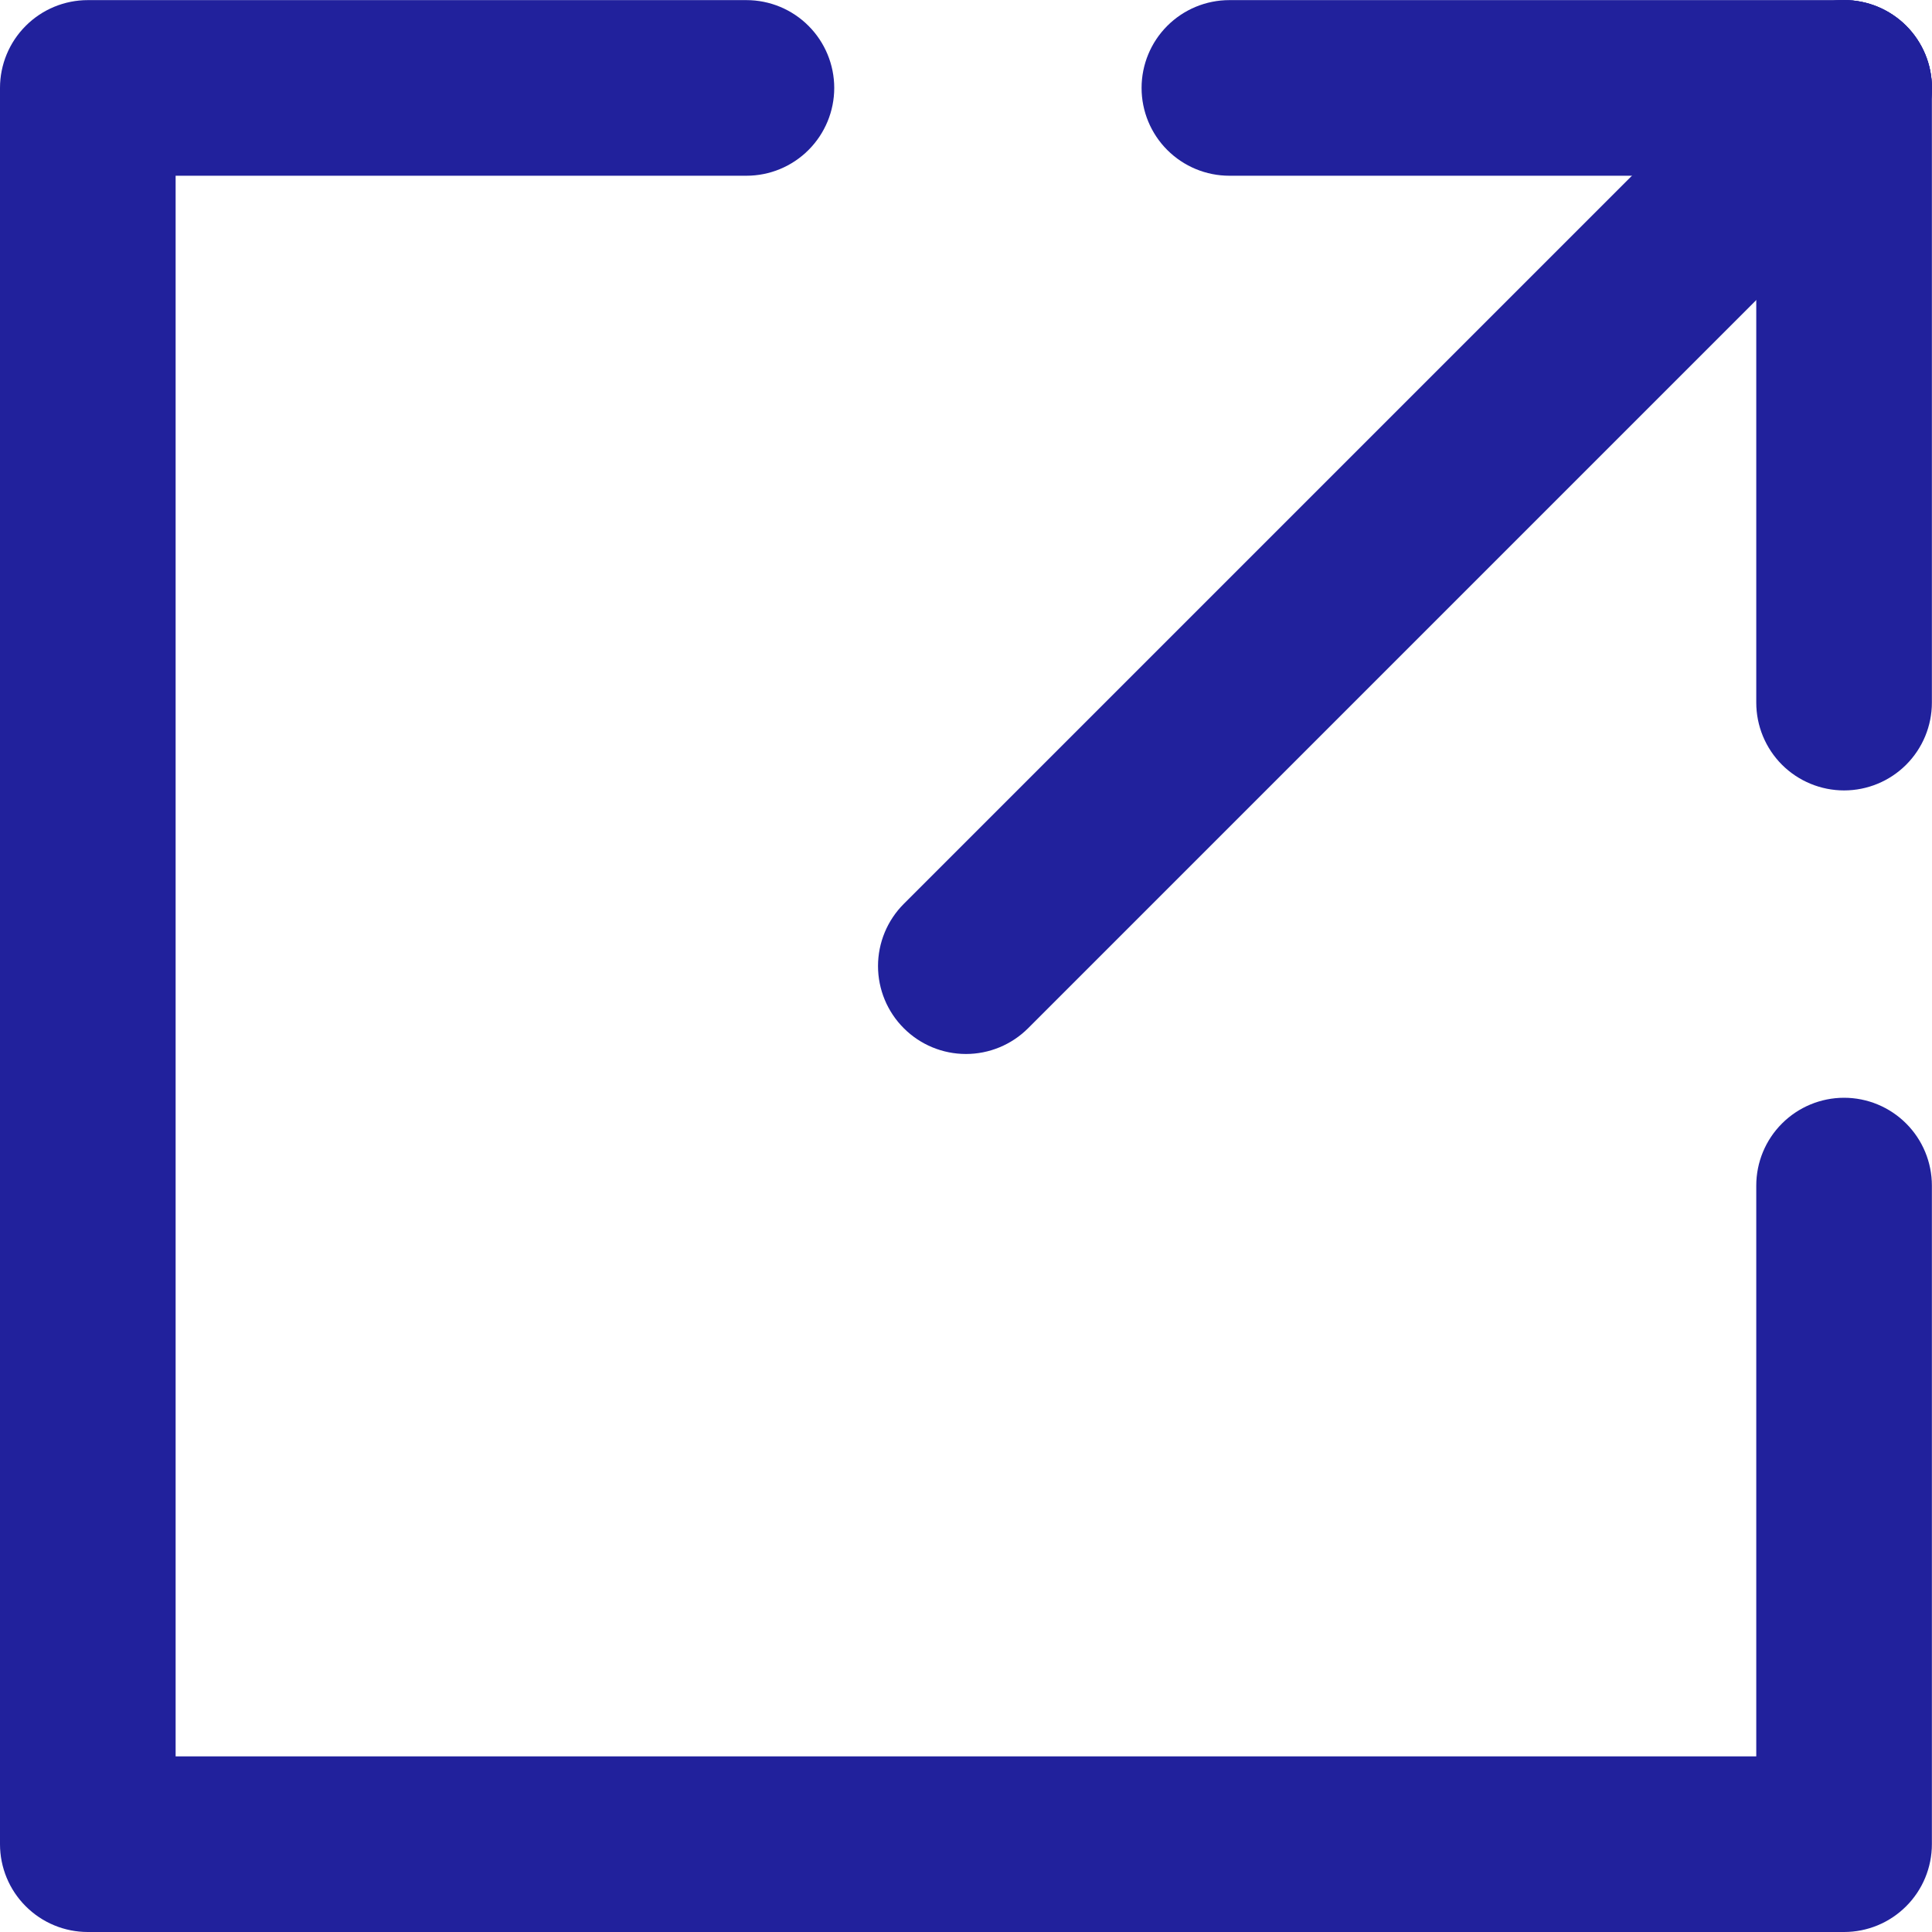
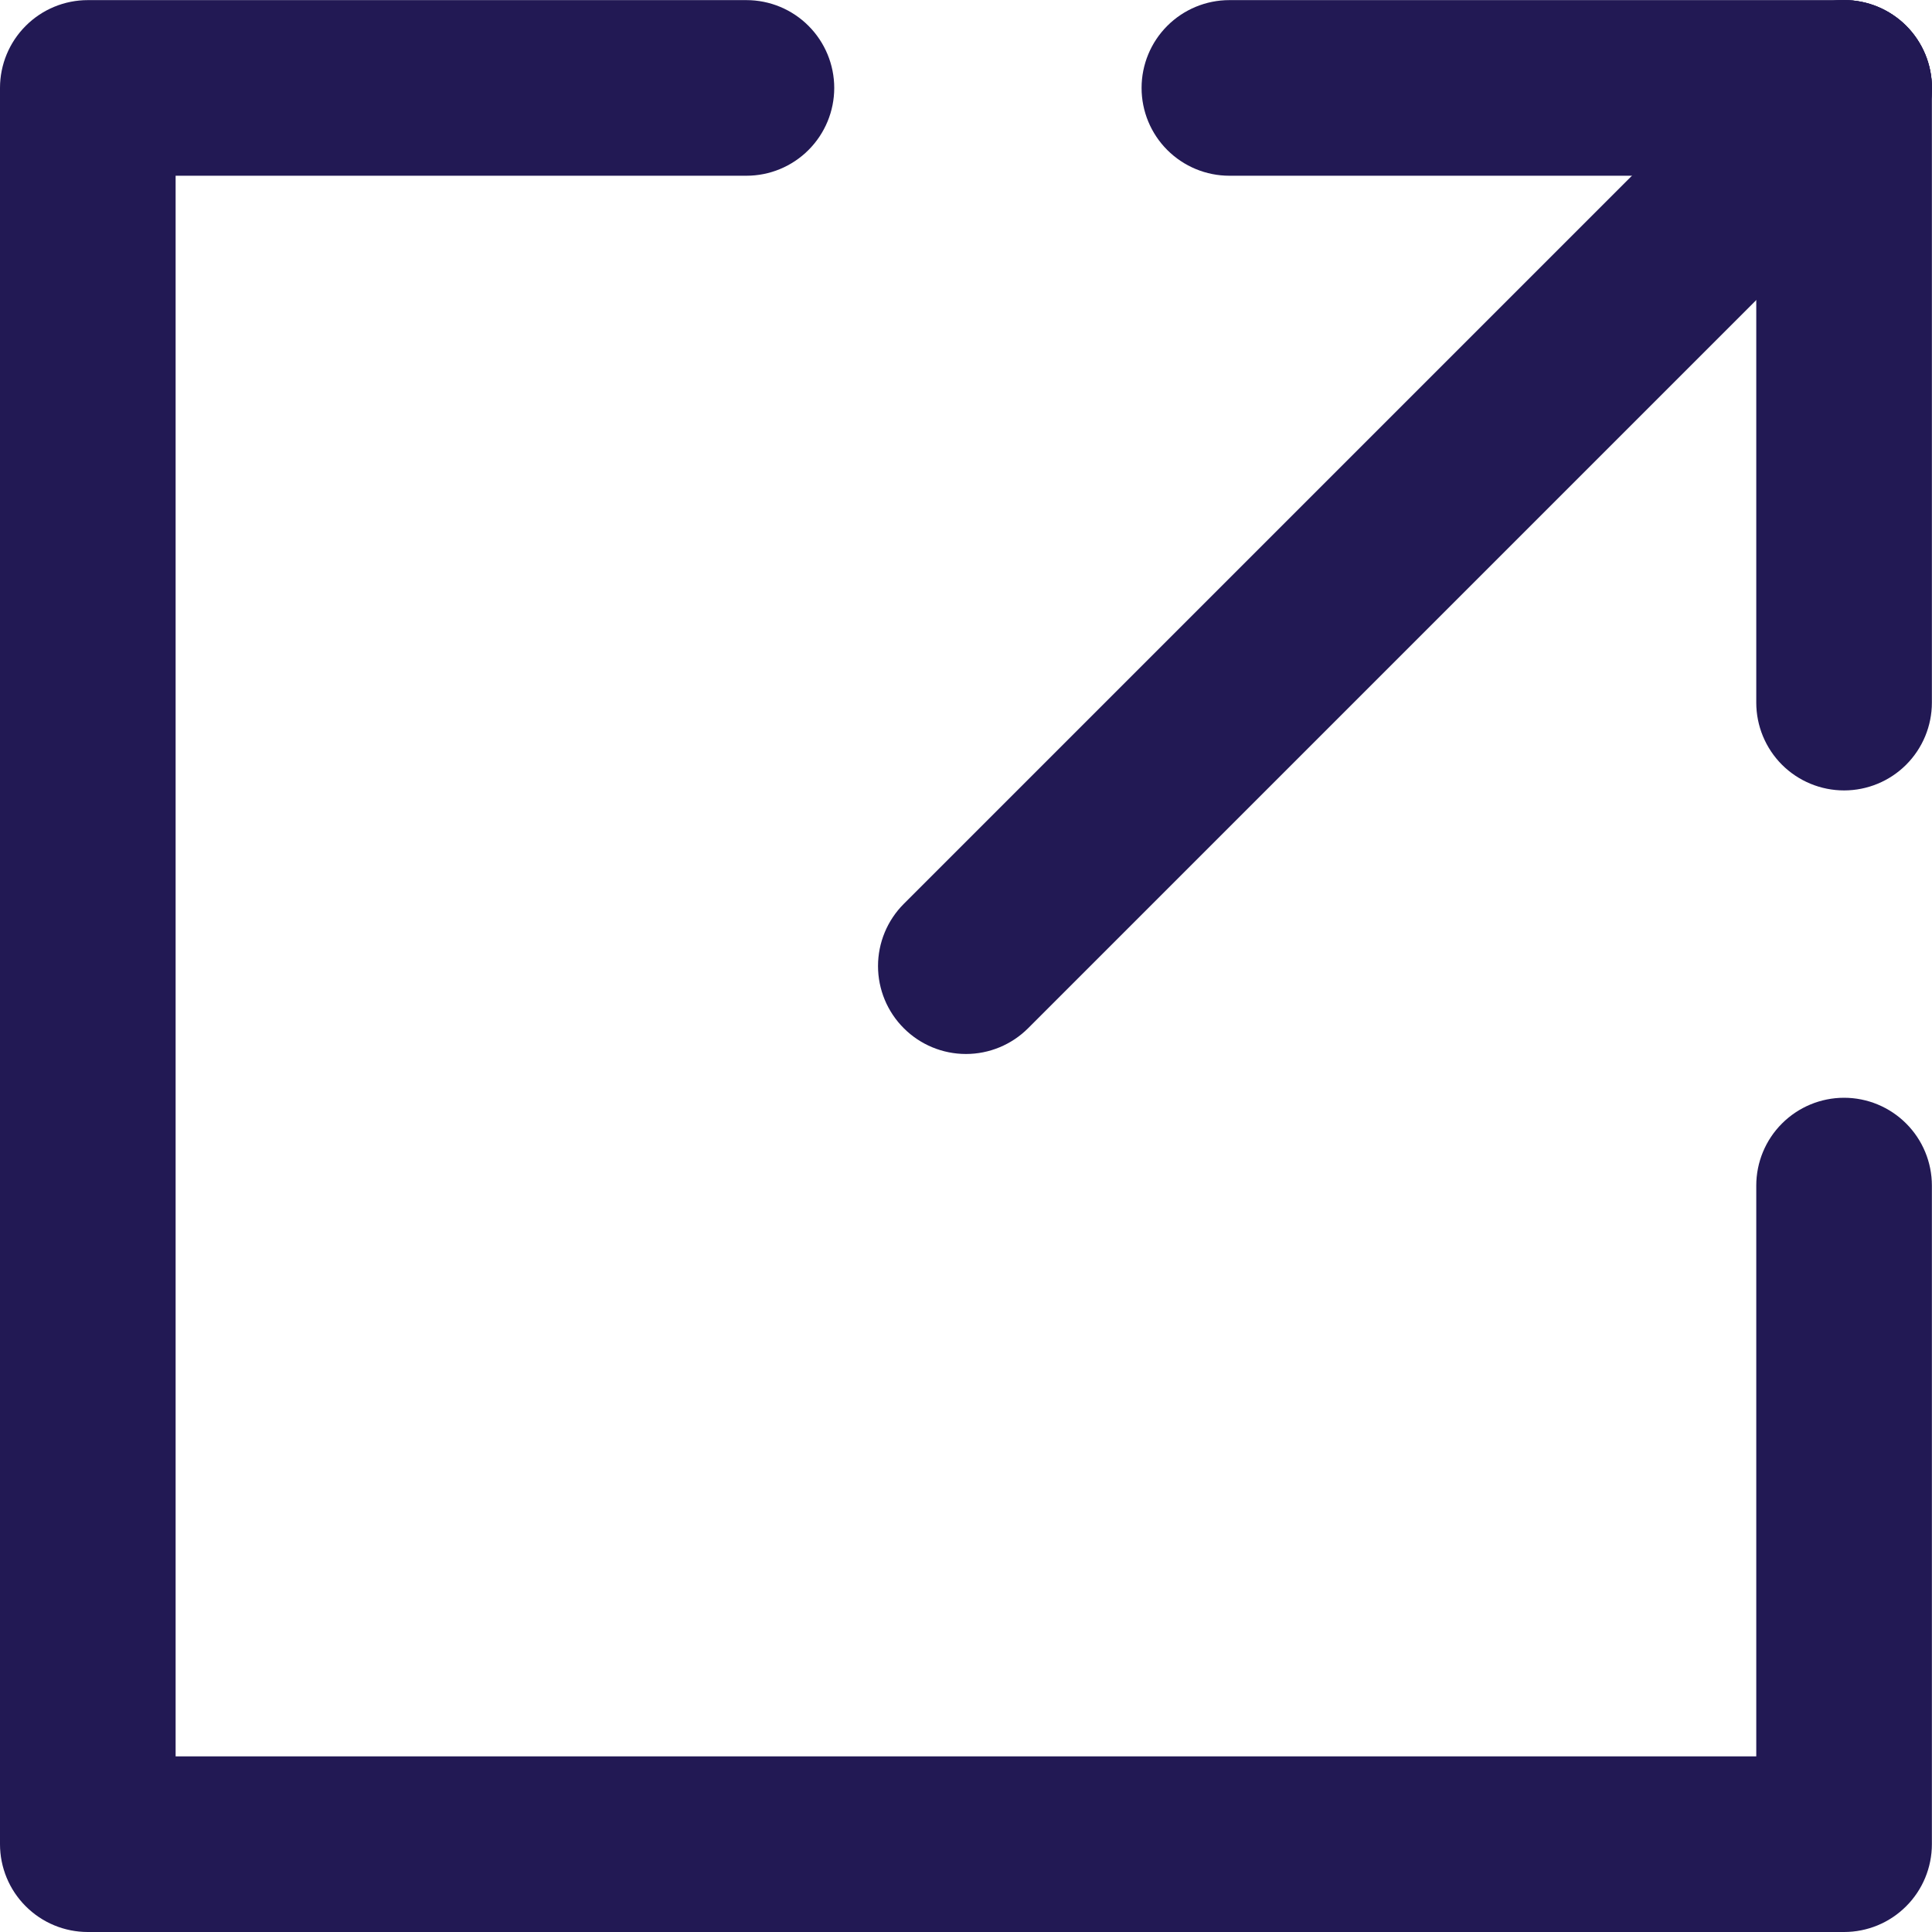
<svg xmlns="http://www.w3.org/2000/svg" width="50" height="50" viewBox="0 0 50 50" fill="none">
-   <path d="M45.452 45.455V30.683C45.452 30.08 45.691 29.502 46.118 29.076C46.544 28.65 47.122 28.41 47.724 28.41C48.327 28.41 48.905 28.65 49.331 29.076C49.758 29.502 49.997 30.08 49.997 30.683V47.727C49.997 48.33 49.758 48.908 49.331 49.334C48.905 49.761 48.327 50 47.724 50H2.273C1.67 50 1.092 49.761 0.666 49.334C0.239 48.908 0 48.33 0 47.727V2.276C0 1.673 0.239 1.095 0.666 0.669C1.092 0.242 1.67 0.003 2.273 0.003H19.317C19.92 0.003 20.498 0.242 20.924 0.669C21.35 1.095 21.59 1.673 21.59 2.276C21.59 2.878 21.35 3.456 20.924 3.882C20.498 4.309 19.92 4.548 19.317 4.548H4.545V45.455H45.452Z" fill="#21219C" />
-   <path d="M26.608 26.61C26.181 27.037 25.602 27.277 24.999 27.277C24.395 27.277 23.816 27.037 23.39 26.61C22.963 26.184 22.723 25.605 22.723 25.001C22.723 24.398 22.963 23.819 23.39 23.392L46.116 0.666C46.327 0.455 46.578 0.288 46.854 0.173C47.13 0.059 47.426 0 47.725 0C48.023 0 48.319 0.059 48.595 0.173C48.871 0.288 49.122 0.455 49.334 0.666C49.545 0.878 49.712 1.129 49.827 1.405C49.941 1.681 50 1.977 50 2.275C50 2.574 49.941 2.87 49.827 3.146C49.712 3.422 49.545 3.673 49.334 3.884L26.608 26.61Z" fill="#21219C" />
-   <path d="M49.997 18.184C49.997 18.786 49.758 19.364 49.331 19.791C48.905 20.217 48.327 20.456 47.724 20.456C47.122 20.456 46.544 20.217 46.117 19.791C45.691 19.364 45.452 18.786 45.452 18.184V2.276C45.452 1.673 45.691 1.095 46.117 0.669C46.544 0.242 47.122 0.003 47.724 0.003C48.327 0.003 48.905 0.242 49.331 0.669C49.758 1.095 49.997 1.673 49.997 2.276V18.184Z" fill="#21219C" />
-   <path d="M31.816 4.548C31.214 4.548 30.636 4.309 30.209 3.882C29.783 3.456 29.544 2.878 29.544 2.276C29.544 1.673 29.783 1.095 30.209 0.669C30.636 0.242 31.214 0.003 31.816 0.003H47.724C48.327 0.003 48.905 0.242 49.331 0.669C49.758 1.095 49.997 1.673 49.997 2.276C49.997 2.878 49.758 3.456 49.331 3.882C48.905 4.309 48.327 4.548 47.724 4.548H31.816Z" fill="#21219C" />
+   <path d="M45.452 45.455V30.683C45.452 30.08 45.691 29.502 46.118 29.076C46.544 28.65 47.122 28.41 47.724 28.41C48.327 28.41 48.905 28.65 49.331 29.076C49.758 29.502 49.997 30.08 49.997 30.683V47.727C49.997 48.33 49.758 48.908 49.331 49.334C48.905 49.761 48.327 50 47.724 50H2.273C1.67 50 1.092 49.761 0.666 49.334C0.239 48.908 0 48.33 0 47.727V2.276C0 1.673 0.239 1.095 0.666 0.669C1.092 0.242 1.67 0.003 2.273 0.003H19.317C19.92 0.003 20.498 0.242 20.924 0.669C21.35 1.095 21.59 1.673 21.59 2.276C21.59 2.878 21.35 3.456 20.924 3.882C20.498 4.309 19.92 4.548 19.317 4.548H4.545V45.455H45.452Z" fill="#221954" />
+   <path d="M26.608 26.61C26.181 27.037 25.602 27.277 24.999 27.277C24.395 27.277 23.816 27.037 23.39 26.61C22.963 26.184 22.723 25.605 22.723 25.001C22.723 24.398 22.963 23.819 23.39 23.392L46.116 0.666C46.327 0.455 46.578 0.288 46.854 0.173C47.13 0.059 47.426 0 47.725 0C48.023 0 48.319 0.059 48.595 0.173C48.871 0.288 49.122 0.455 49.334 0.666C49.545 0.878 49.712 1.129 49.827 1.405C49.941 1.681 50 1.977 50 2.275C50 2.574 49.941 2.87 49.827 3.146C49.712 3.422 49.545 3.673 49.334 3.884L26.608 26.61Z" fill="#221954" />
+   <path d="M49.997 18.184C49.997 18.786 49.758 19.364 49.331 19.791C48.905 20.217 48.327 20.456 47.724 20.456C47.122 20.456 46.544 20.217 46.117 19.791C45.691 19.364 45.452 18.786 45.452 18.184V2.276C45.452 1.673 45.691 1.095 46.117 0.669C46.544 0.242 47.122 0.003 47.724 0.003C48.327 0.003 48.905 0.242 49.331 0.669C49.758 1.095 49.997 1.673 49.997 2.276V18.184Z" fill="#221954" />
+   <path d="M31.816 4.548C31.214 4.548 30.636 4.309 30.209 3.882C29.783 3.456 29.544 2.878 29.544 2.276C29.544 1.673 29.783 1.095 30.209 0.669C30.636 0.242 31.214 0.003 31.816 0.003H47.724C48.327 0.003 48.905 0.242 49.331 0.669C49.758 1.095 49.997 1.673 49.997 2.276C49.997 2.878 49.758 3.456 49.331 3.882C48.905 4.309 48.327 4.548 47.724 4.548H31.816Z" fill="#221954" />
</svg>
